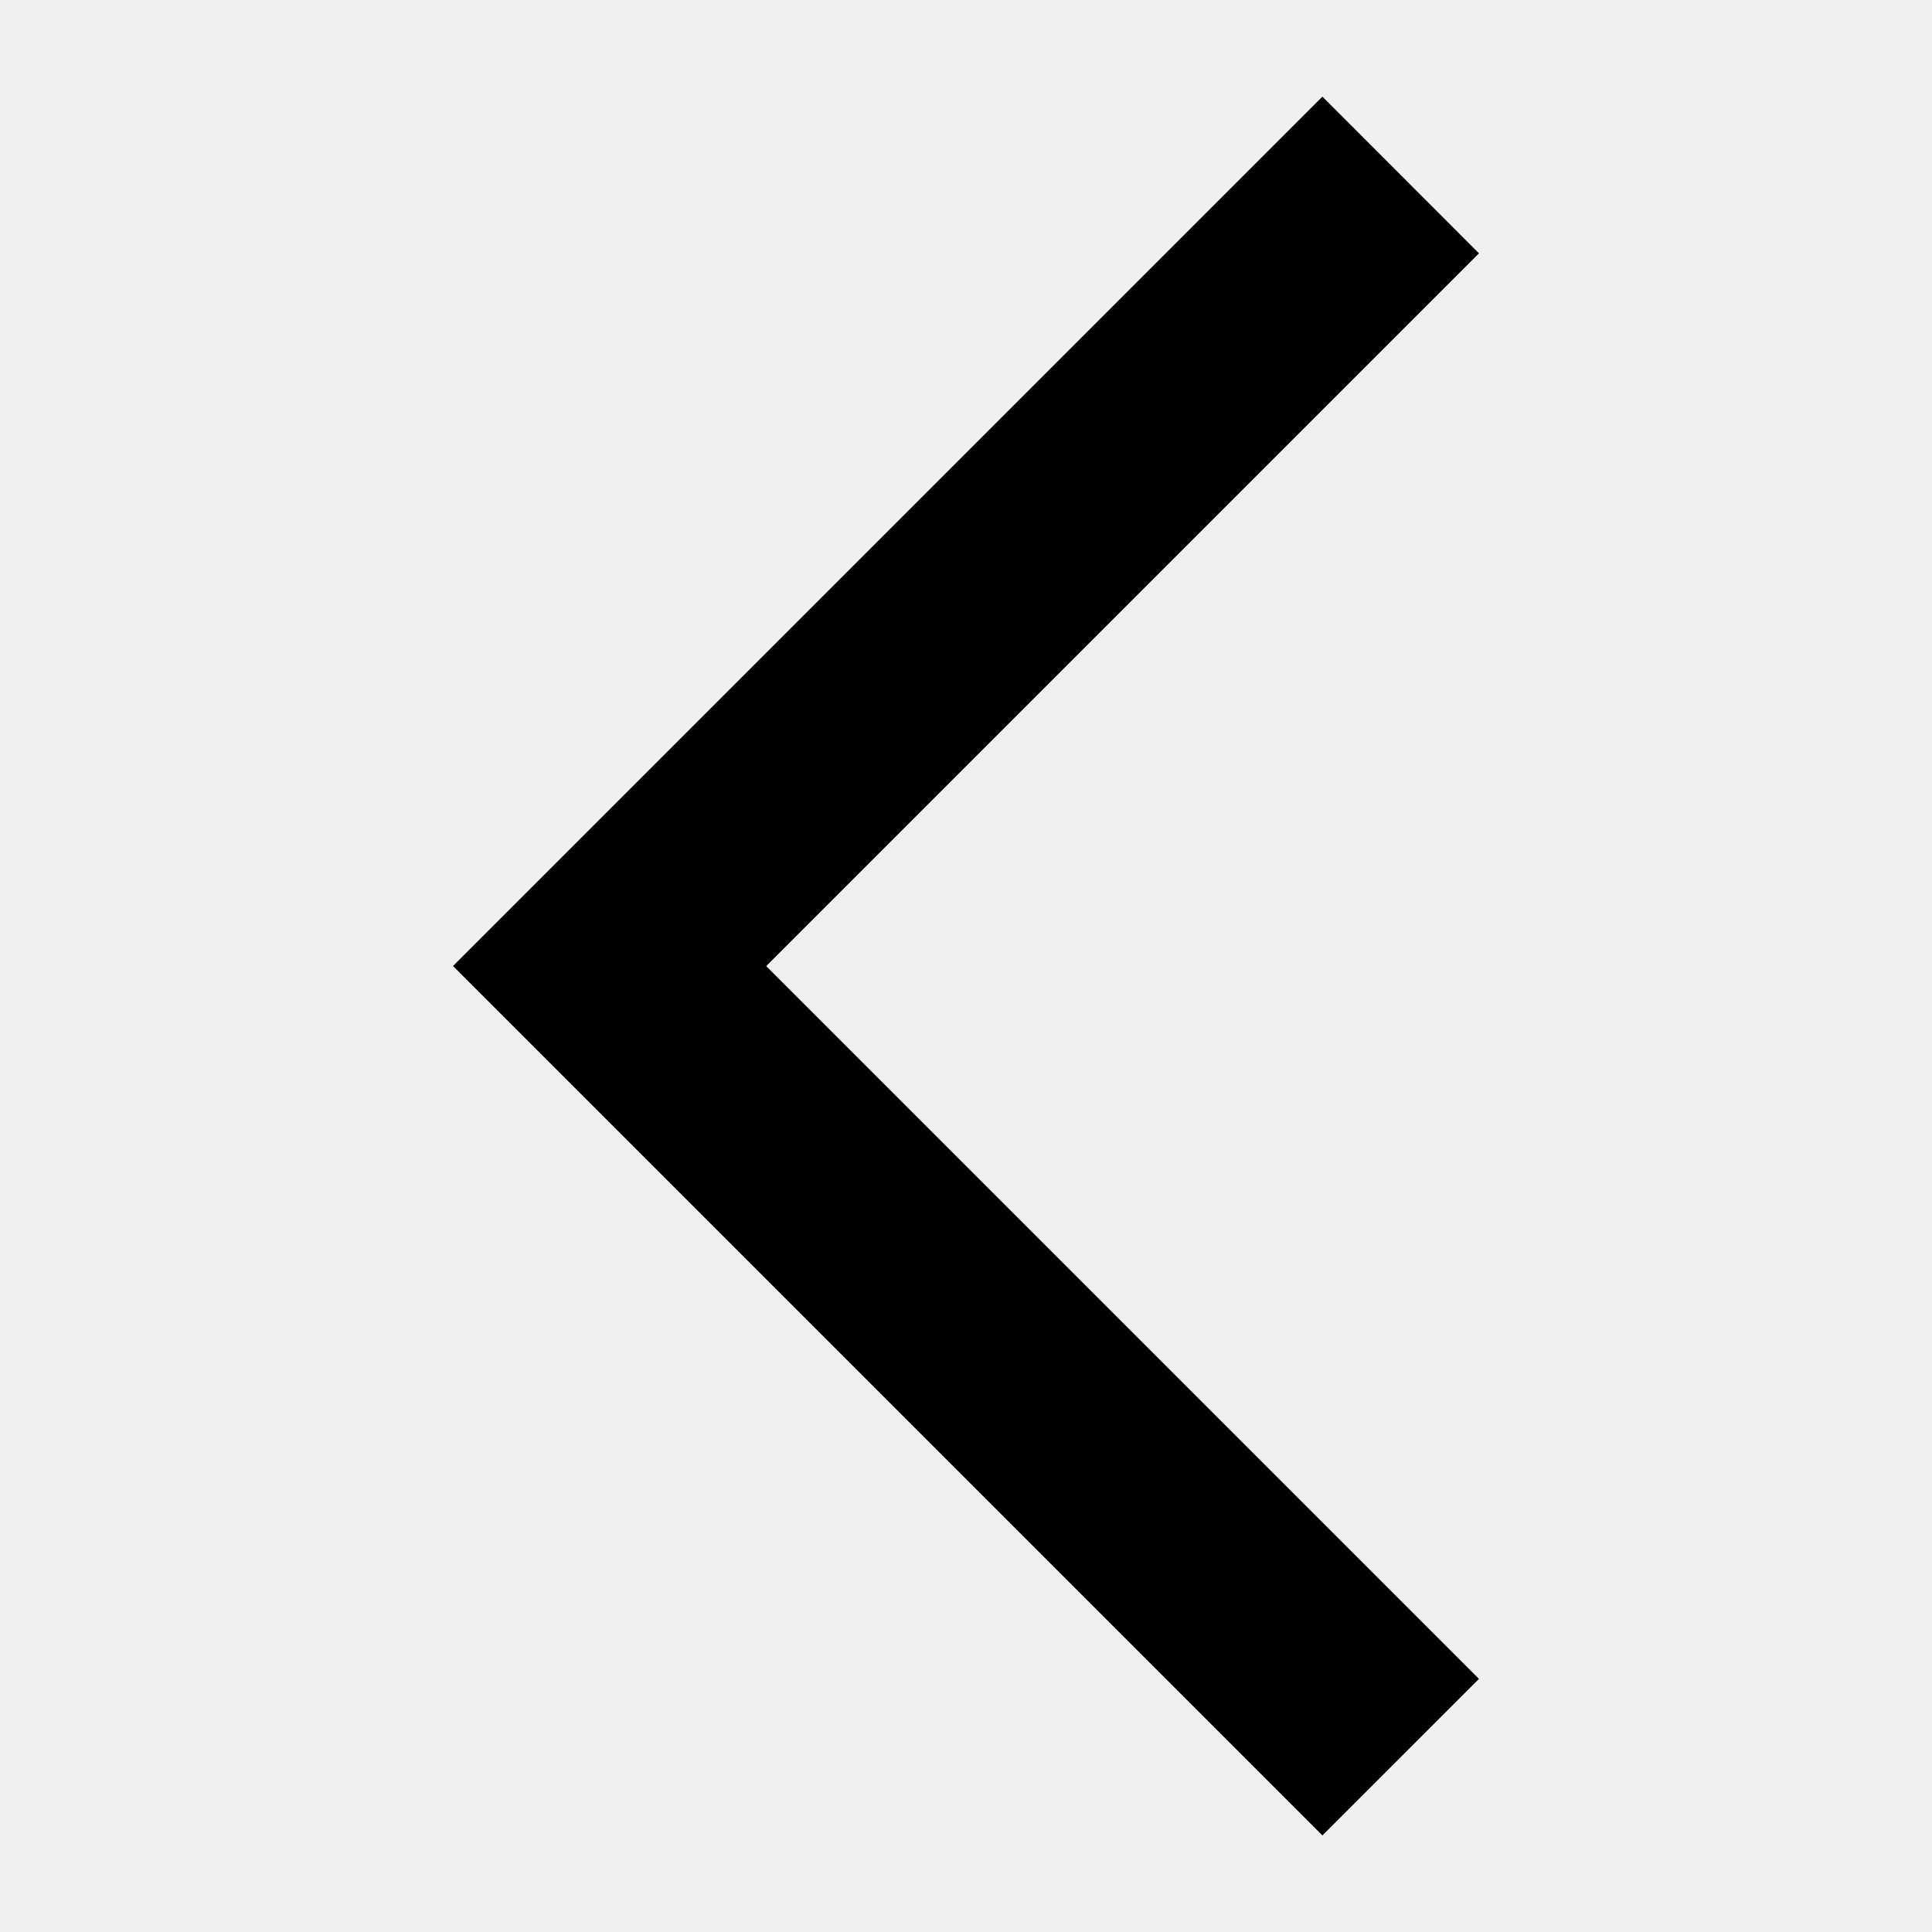
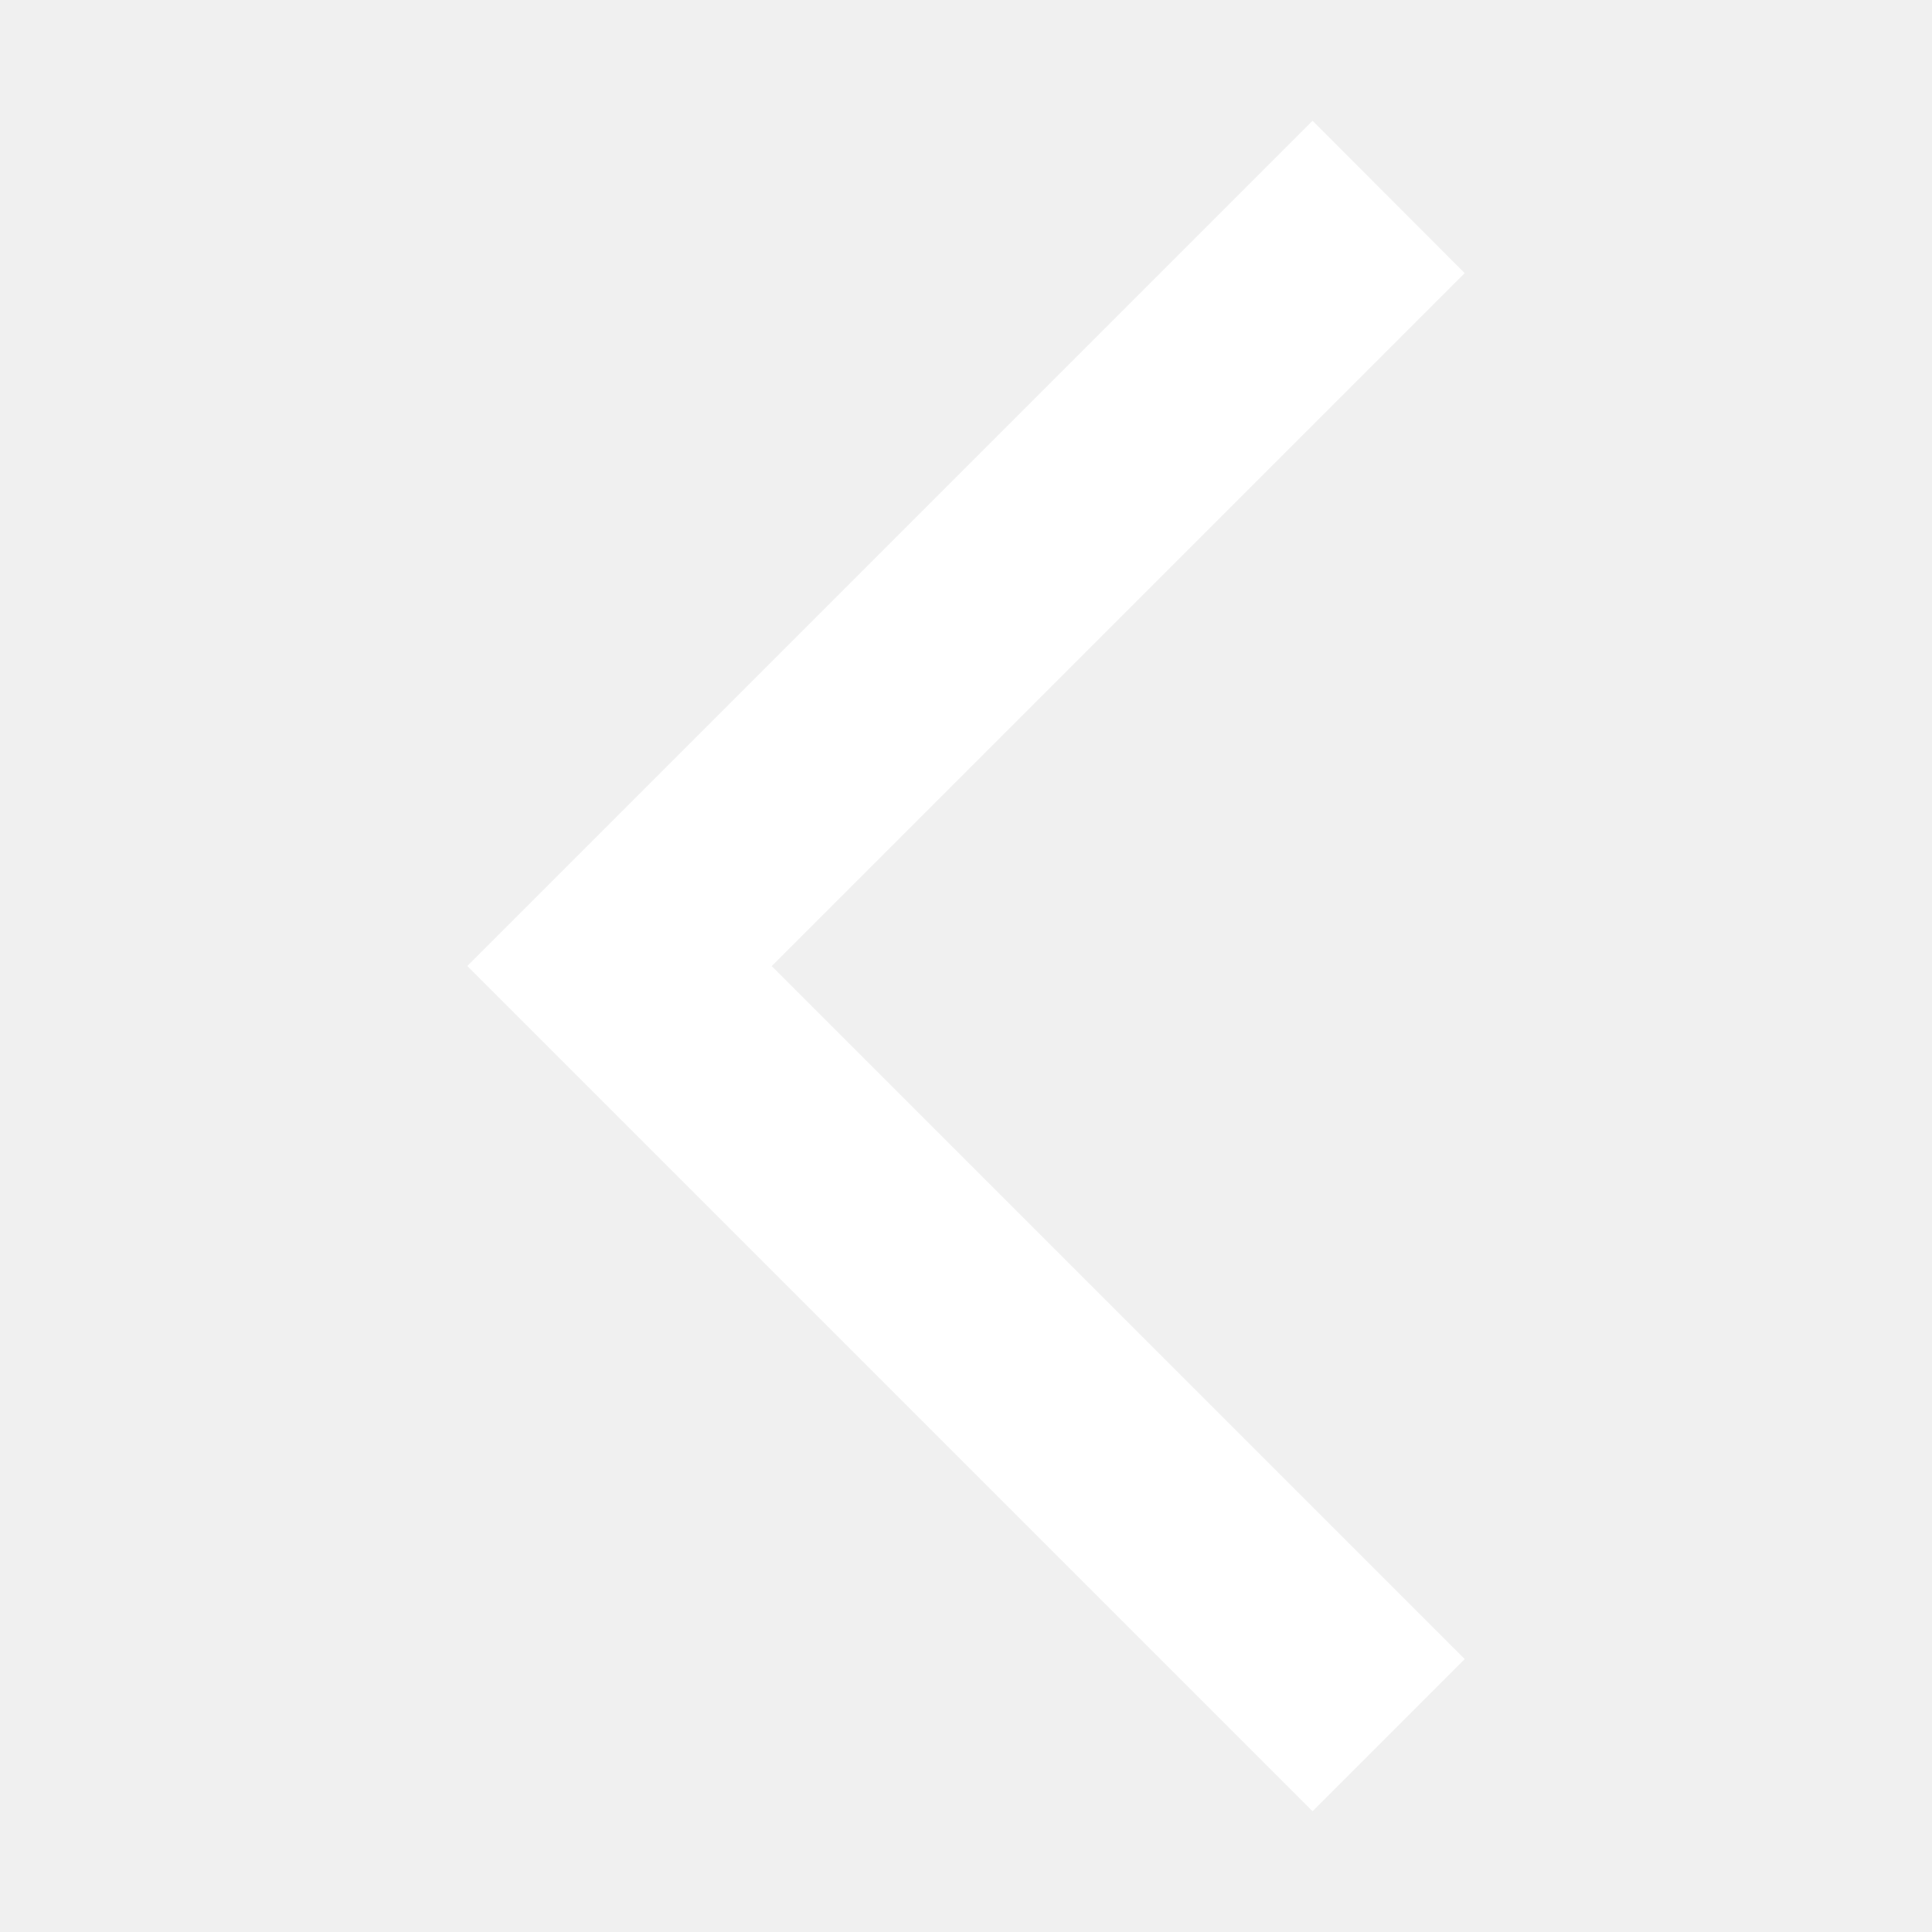
- <svg xmlns="http://www.w3.org/2000/svg" width="1e3mm" height="1e3mm" version="1.1" viewBox="0 0 1e3 1e3" xml:space="preserve">
-   <path d="m765.51 131.12-368.93 368.93 368.93 368.93-81.028 81.029-450-450 450-450z" stroke-width="45.496" />
+ <svg xmlns="http://www.w3.org/2000/svg" width="16mm" height="16mm" version="1.1" viewBox="0 0 16 16" xml:space="preserve">
+   <path d="m12.13 2.262-5.739 5.739 5.739 5.739-1.26 1.26-7-7 7-7z" fill="#fff" />
</svg>
